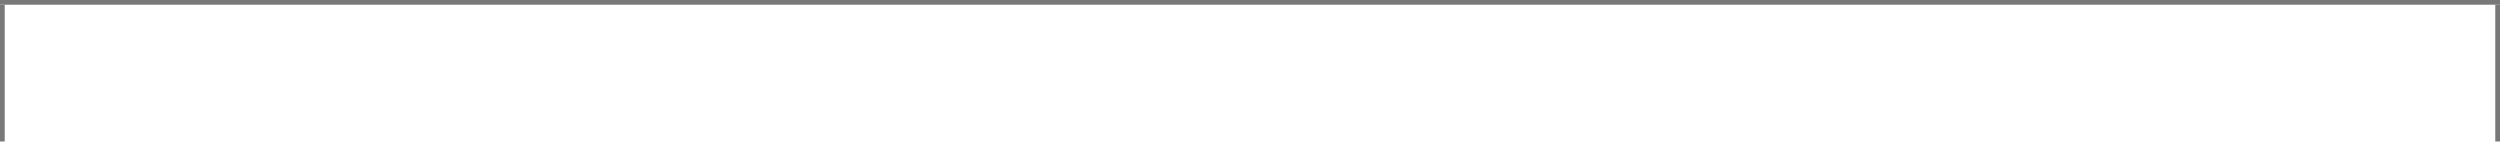
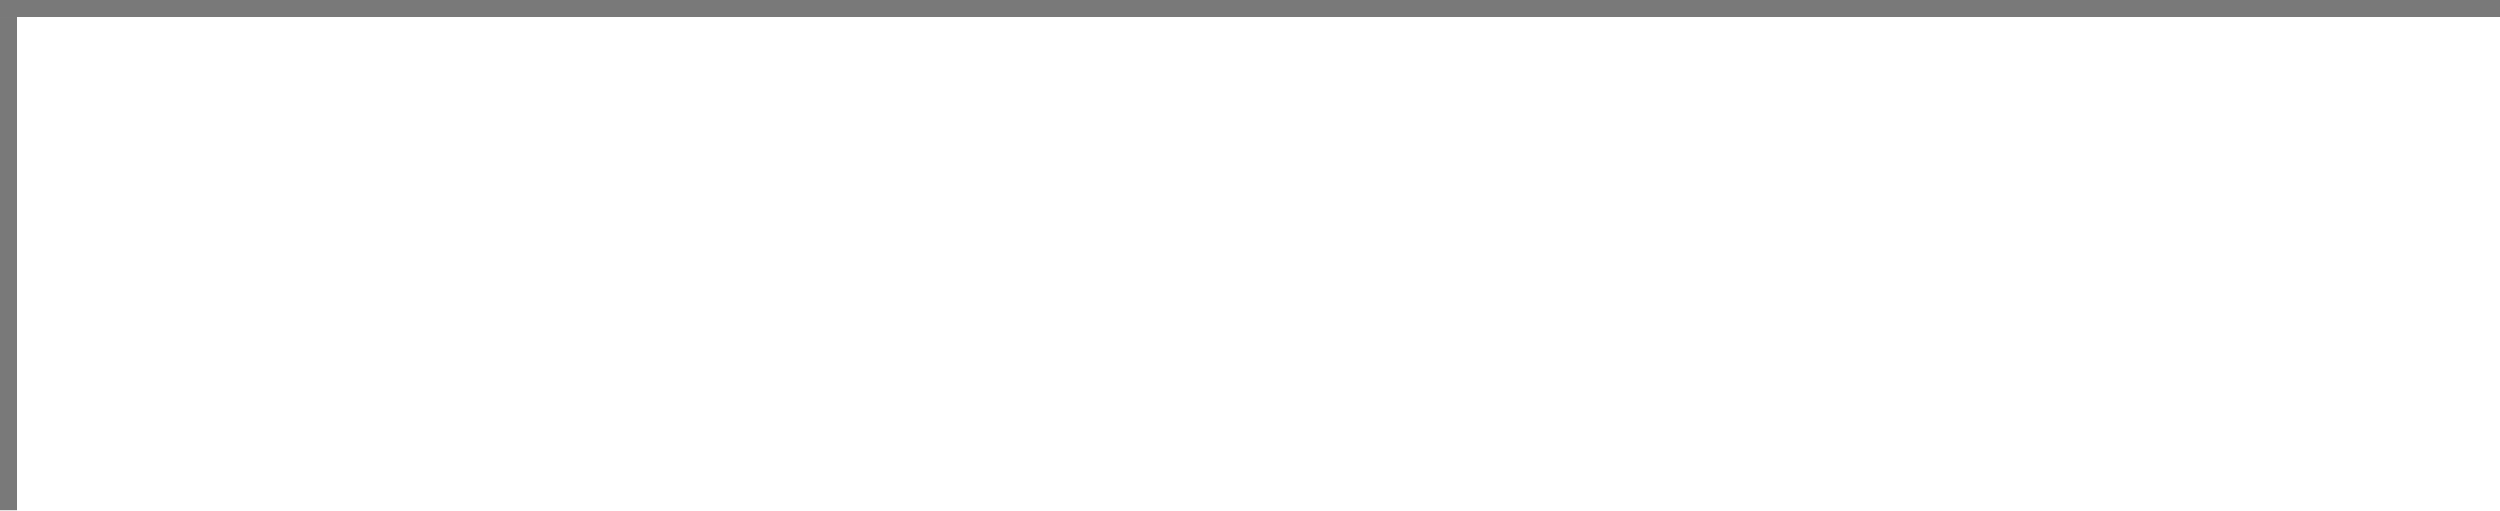
- <svg xmlns="http://www.w3.org/2000/svg" version="1.1" width="530px" height="30px" viewBox="147 60 530 30">
-   <path d="M 1 1  L 529 1  L 529 30  L 1 30  L 1 1  Z " fill-rule="nonzero" fill="rgba(255, 255, 255, 1)" stroke="none" transform="matrix(1 0 0 1 147 60 )" class="fill" />
-   <path d="M 0.5 1  L 0.5 30  " stroke-width="1" stroke-dasharray="0" stroke="rgba(121, 121, 121, 1)" fill="none" transform="matrix(1 0 0 1 147 60 )" class="stroke" />
-   <path d="M 0 0.5  L 530 0.5  " stroke-width="1" stroke-dasharray="0" stroke="rgba(121, 121, 121, 1)" fill="none" transform="matrix(1 0 0 1 147 60 )" class="stroke" />
-   <path d="M 529.5 1  L 529.5 30  " stroke-width="1" stroke-dasharray="0" stroke="rgba(121, 121, 121, 1)" fill="none" transform="matrix(1 0 0 1 147 60 )" class="stroke" />
+ <svg xmlns="http://www.w3.org/2000/svg" version="1.1" width="147px" height="30px" viewBox="0 436 147 30">
+   <path d="M 1 1  L 147 1  L 147 30  L 1 30  L 1 1  Z " fill-rule="nonzero" fill="rgba(255, 255, 255, 1)" stroke="none" transform="matrix(1 0 0 1 0 436 )" class="fill" />
+   <path d="M 0.5 1  L 0.5 30  " stroke-width="1" stroke-dasharray="0" stroke="rgba(121, 121, 121, 1)" fill="none" transform="matrix(1 0 0 1 0 436 )" class="stroke" />
+   <path d="M 0 0.5  L 147 0.5  " stroke-width="1" stroke-dasharray="0" stroke="rgba(121, 121, 121, 1)" fill="none" transform="matrix(1 0 0 1 0 436 )" class="stroke" />
</svg>
